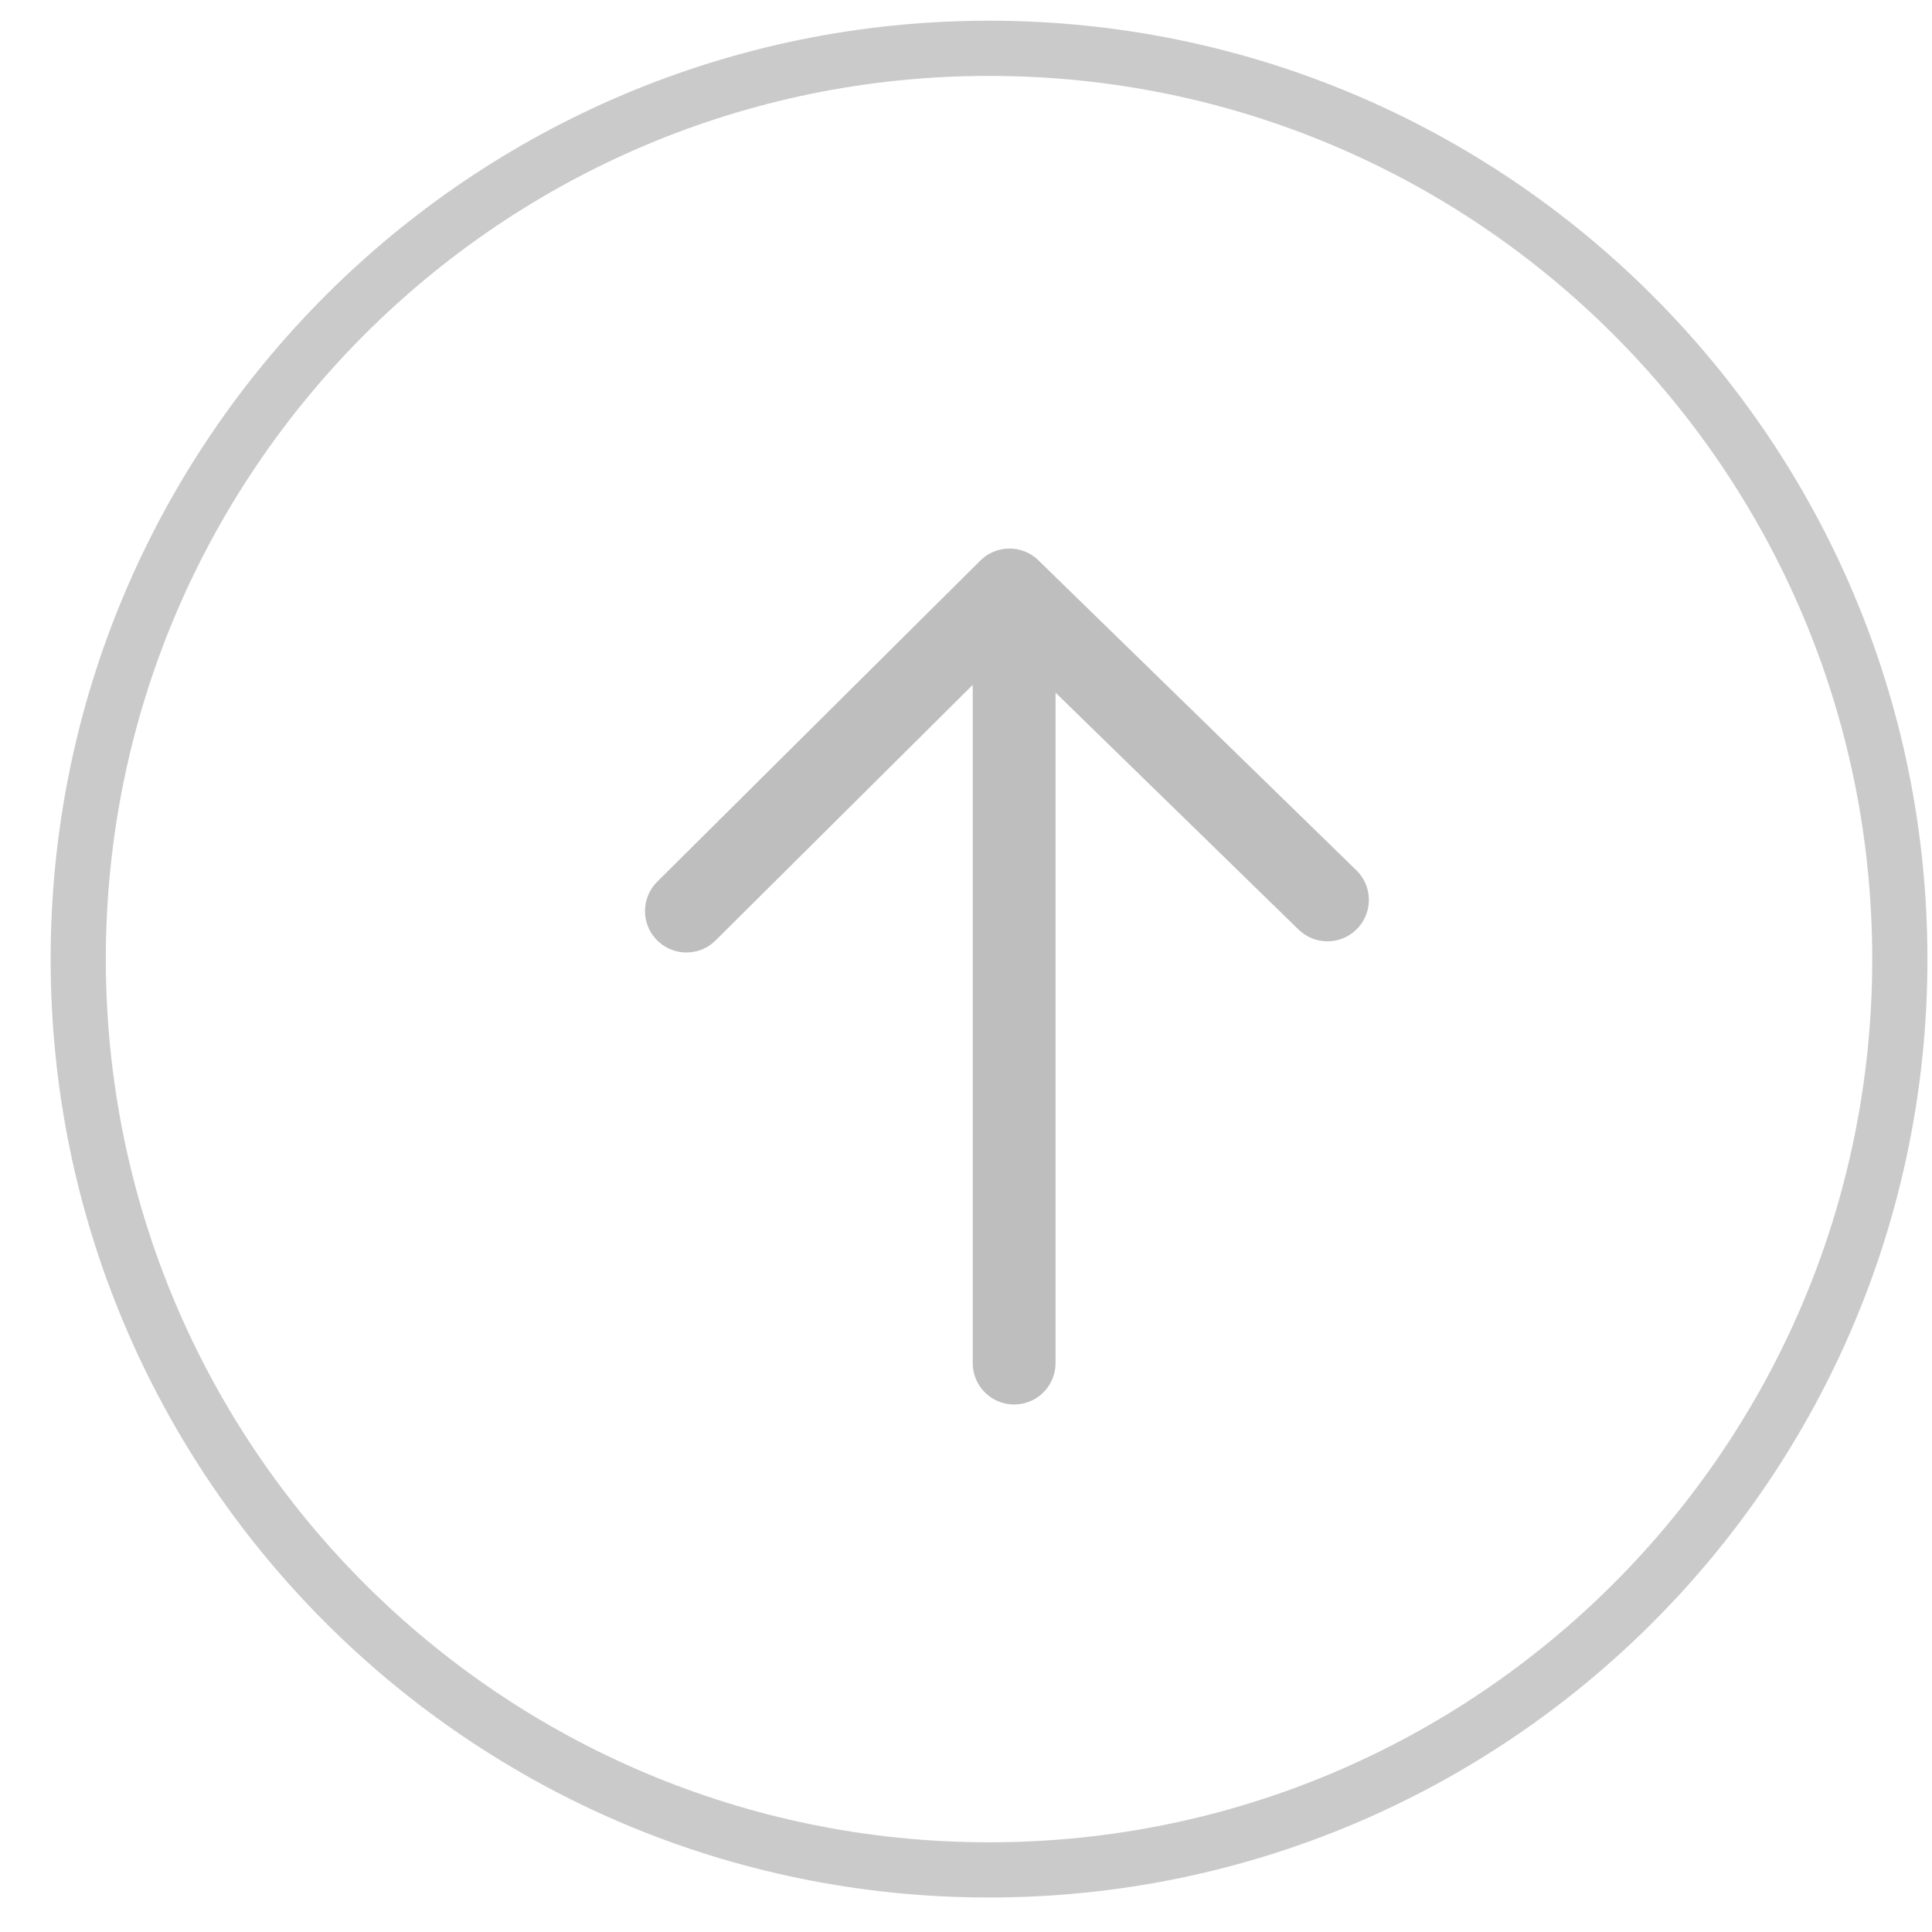
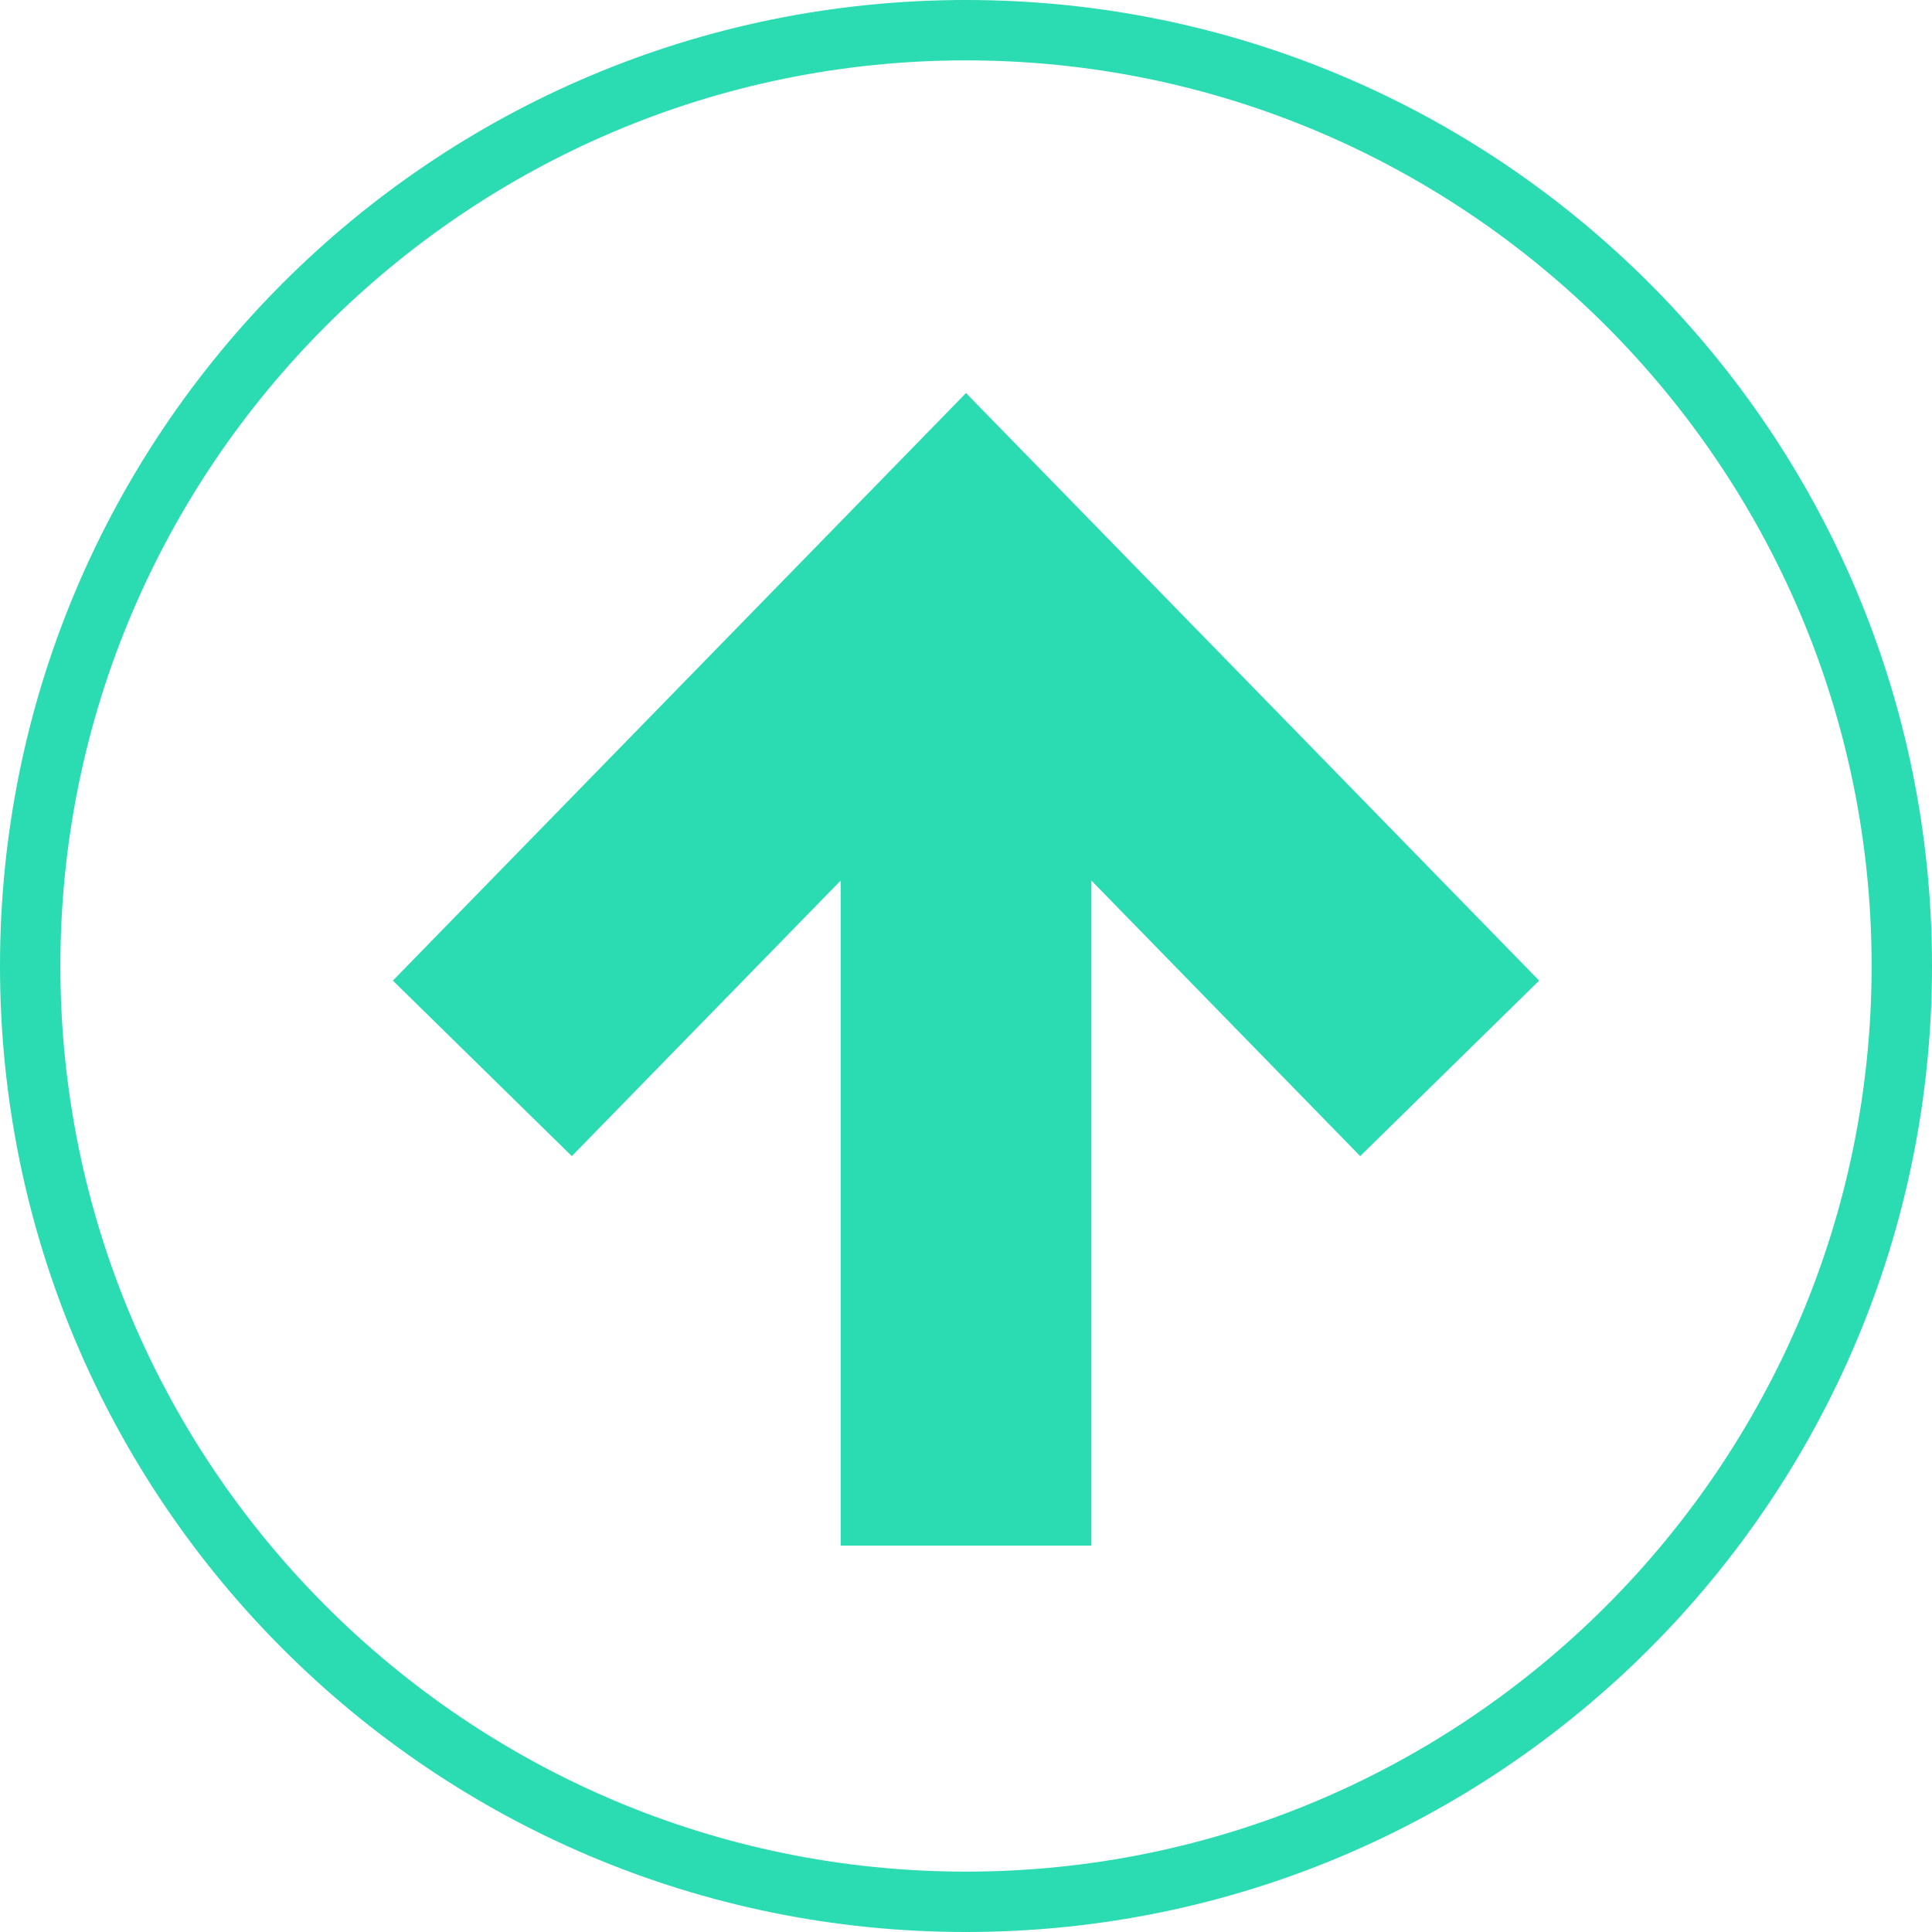
- <svg xmlns="http://www.w3.org/2000/svg" width="35px" height="35px" viewBox="0 0 35 35" version="1.1">
-   <defs />
-   <g id="Symbols" stroke="none" stroke-width="1" fill="none" fill-rule="evenodd">
-     <g id="Icons/Transaction/Send" transform="translate(-6, -8)">
-       <g id="Group-2" transform="translate(7, 7)">
-         <g id="Icons/Send">
-           <g id="icons/received">
-             <g id="Received" transform="translate(17.24426, 17.88399) scale(-1, 1) translate(-17.24426, -17.88399) translate(0.244258, 0.88399)">
-               <path d="M17.327,33.991 C26.44,33.991 33.827,26.604 33.827,17.491 C33.827,8.379 26.44,0.991 17.327,0.991 C8.215,0.991 0.827,8.379 0.827,17.491 C0.827,26.604 8.215,33.991 17.327,33.991 Z" id="Oval-204" stroke="#BDBDBD" opacity="0.8" />
-               <path d="M11.05,17.676 L24.006,17.676 M15.817,23.613 L10,17.76 L15.615,12" id="Line" stroke="#BEBEBE" stroke-width="1.5" stroke-linecap="round" stroke-linejoin="round" transform="translate(17.00281, 17.80653) scale(1, -1) rotate(-90) translate(-17.00281, -17.80653) " />
-             </g>
-           </g>
-         </g>
-       </g>
-     </g>
-   </g>
+ <svg xmlns="http://www.w3.org/2000/svg" width="512" height="512" viewBox="0 0 512 512" fill="none">
+   <path d="M256 16C388.336 16 496 123.664 496 256C496 388.336 388.336 496 256 496C123.664 496 16 388.336 16 256C16 123.664 123.664 16 256 16ZM256 0C114.608 0 0 114.608 0 256C0 397.376 114.608 512 256 512C397.392 512 512 397.376 512 256C512 114.608 397.392 0 256 0Z" fill="#2BDBB1" />
+   <path d="M151.536 306.384L222.784 233.36V409.6H289.232V233.36L360.464 306.384L407.888 259.872L256 104.16L104.112 259.872L151.536 306.384Z" fill="#2BDBB1" />
</svg>
